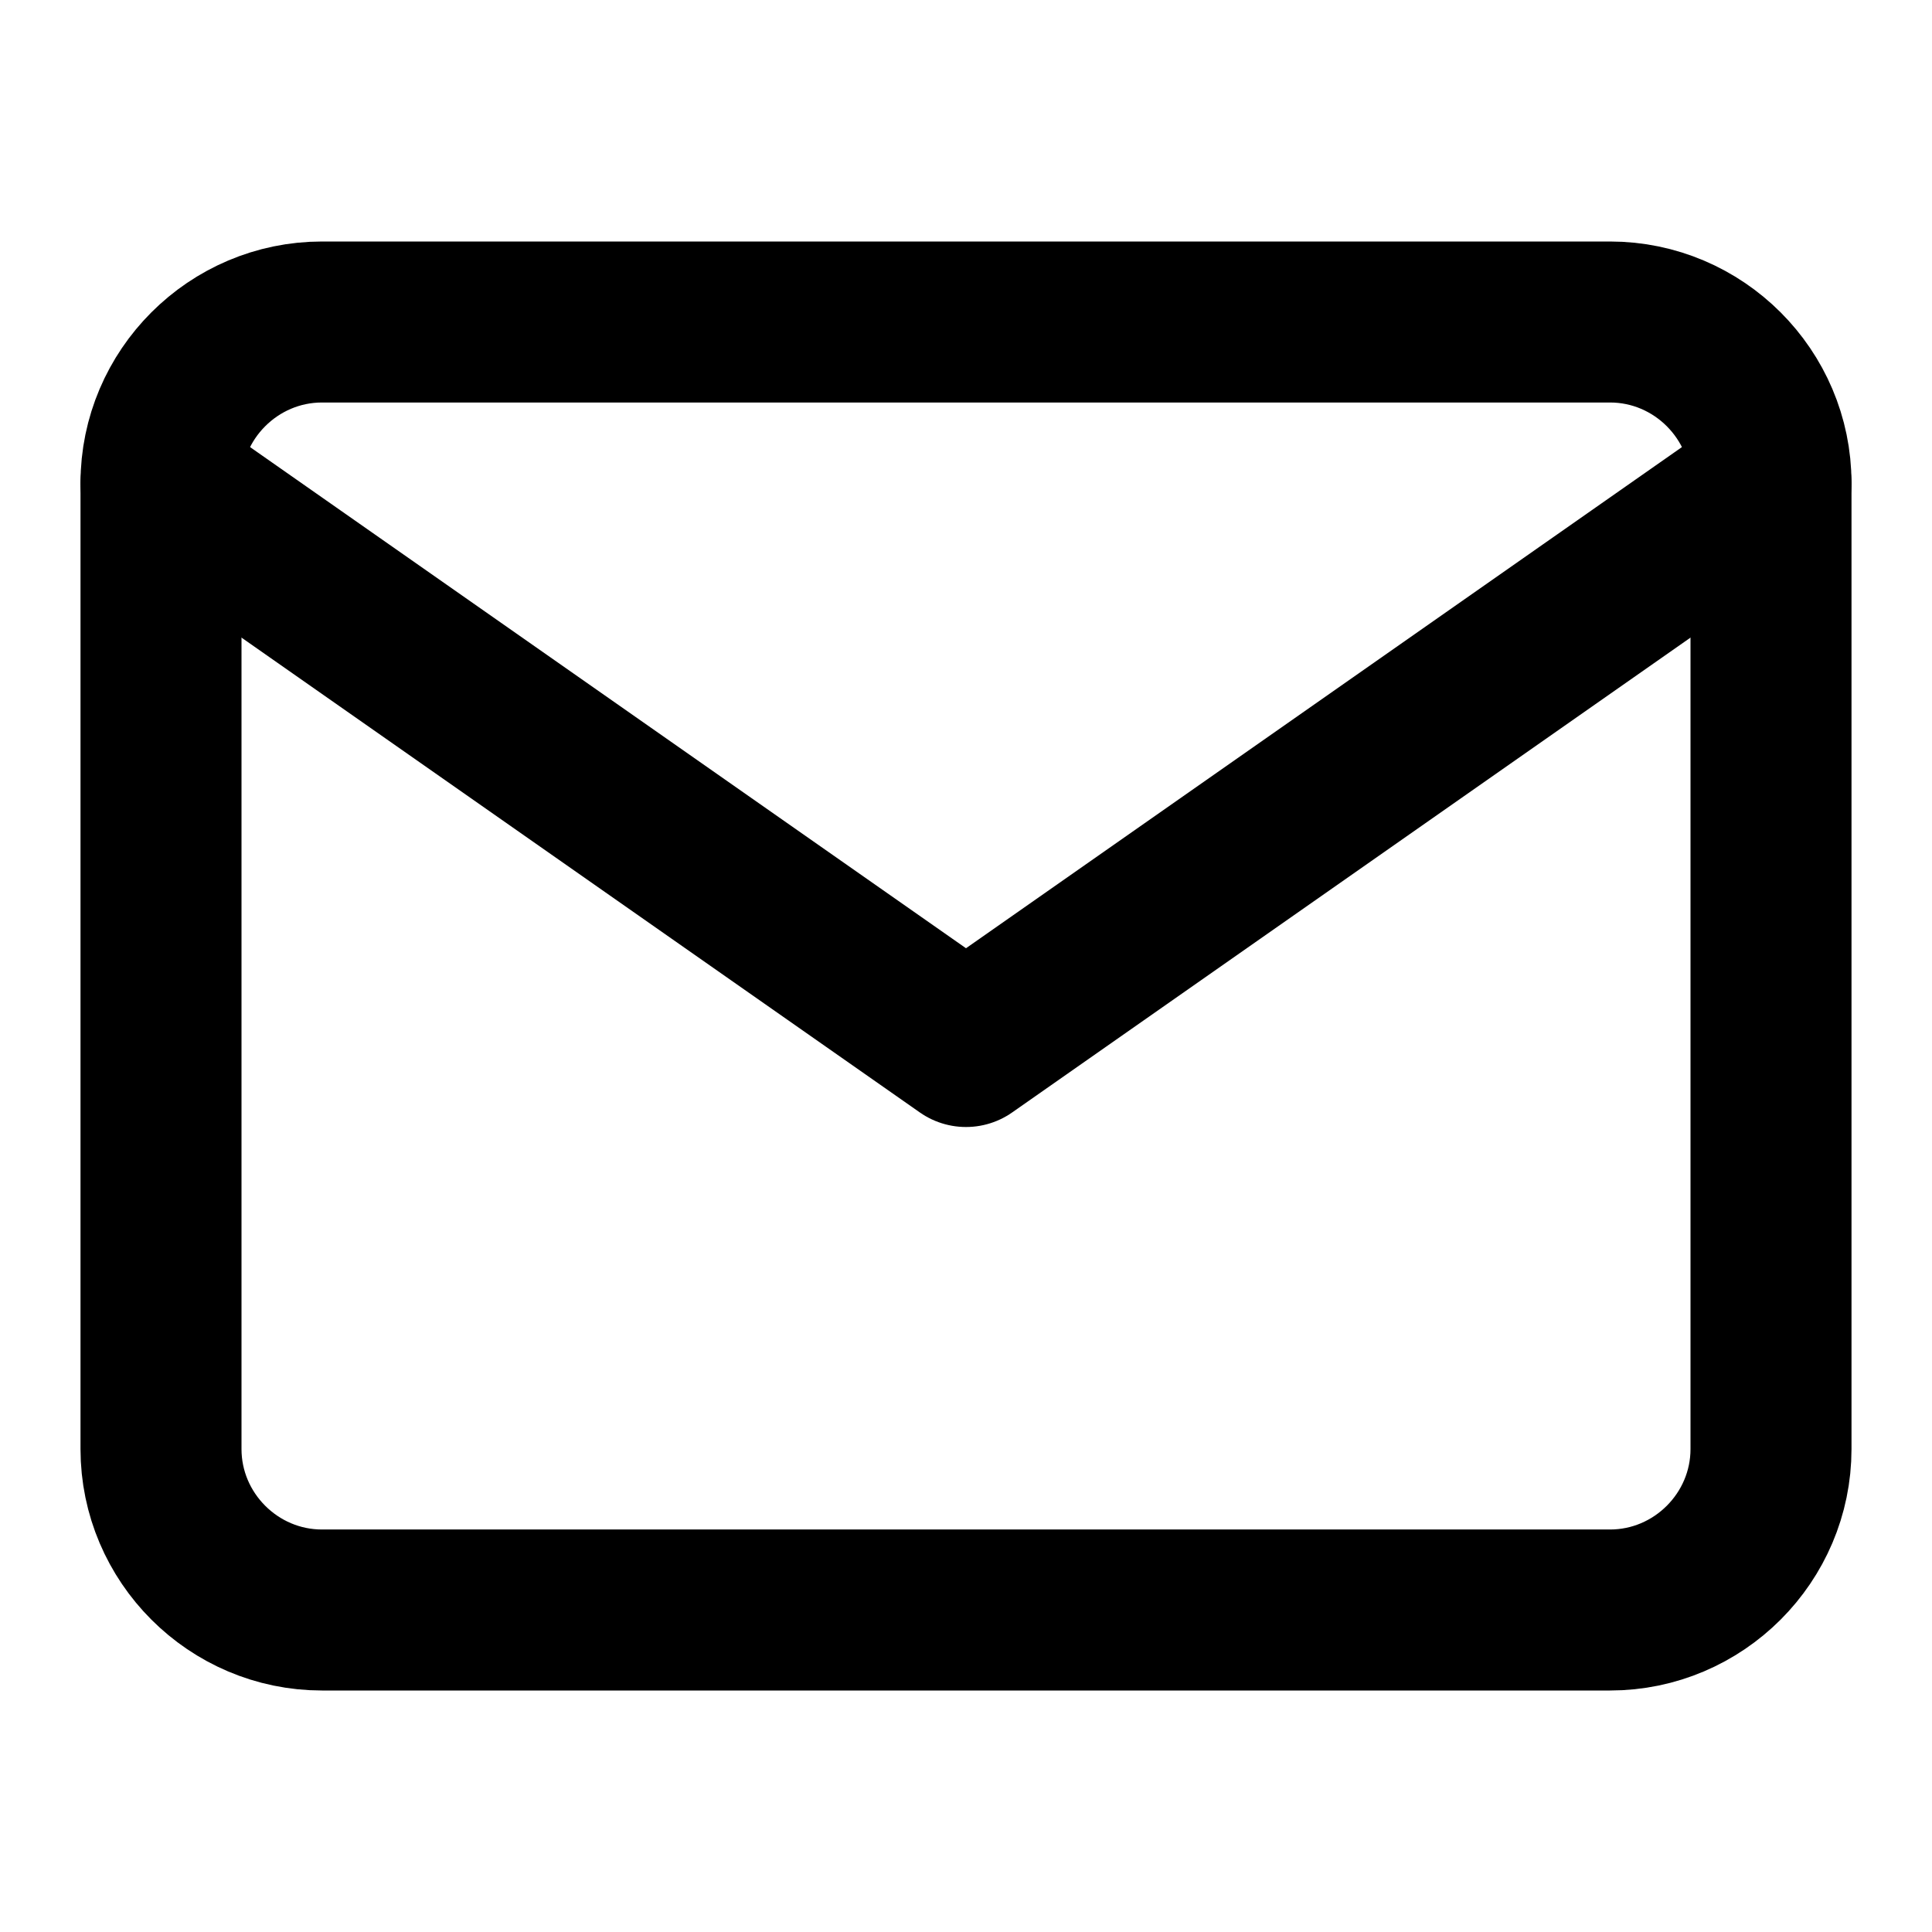
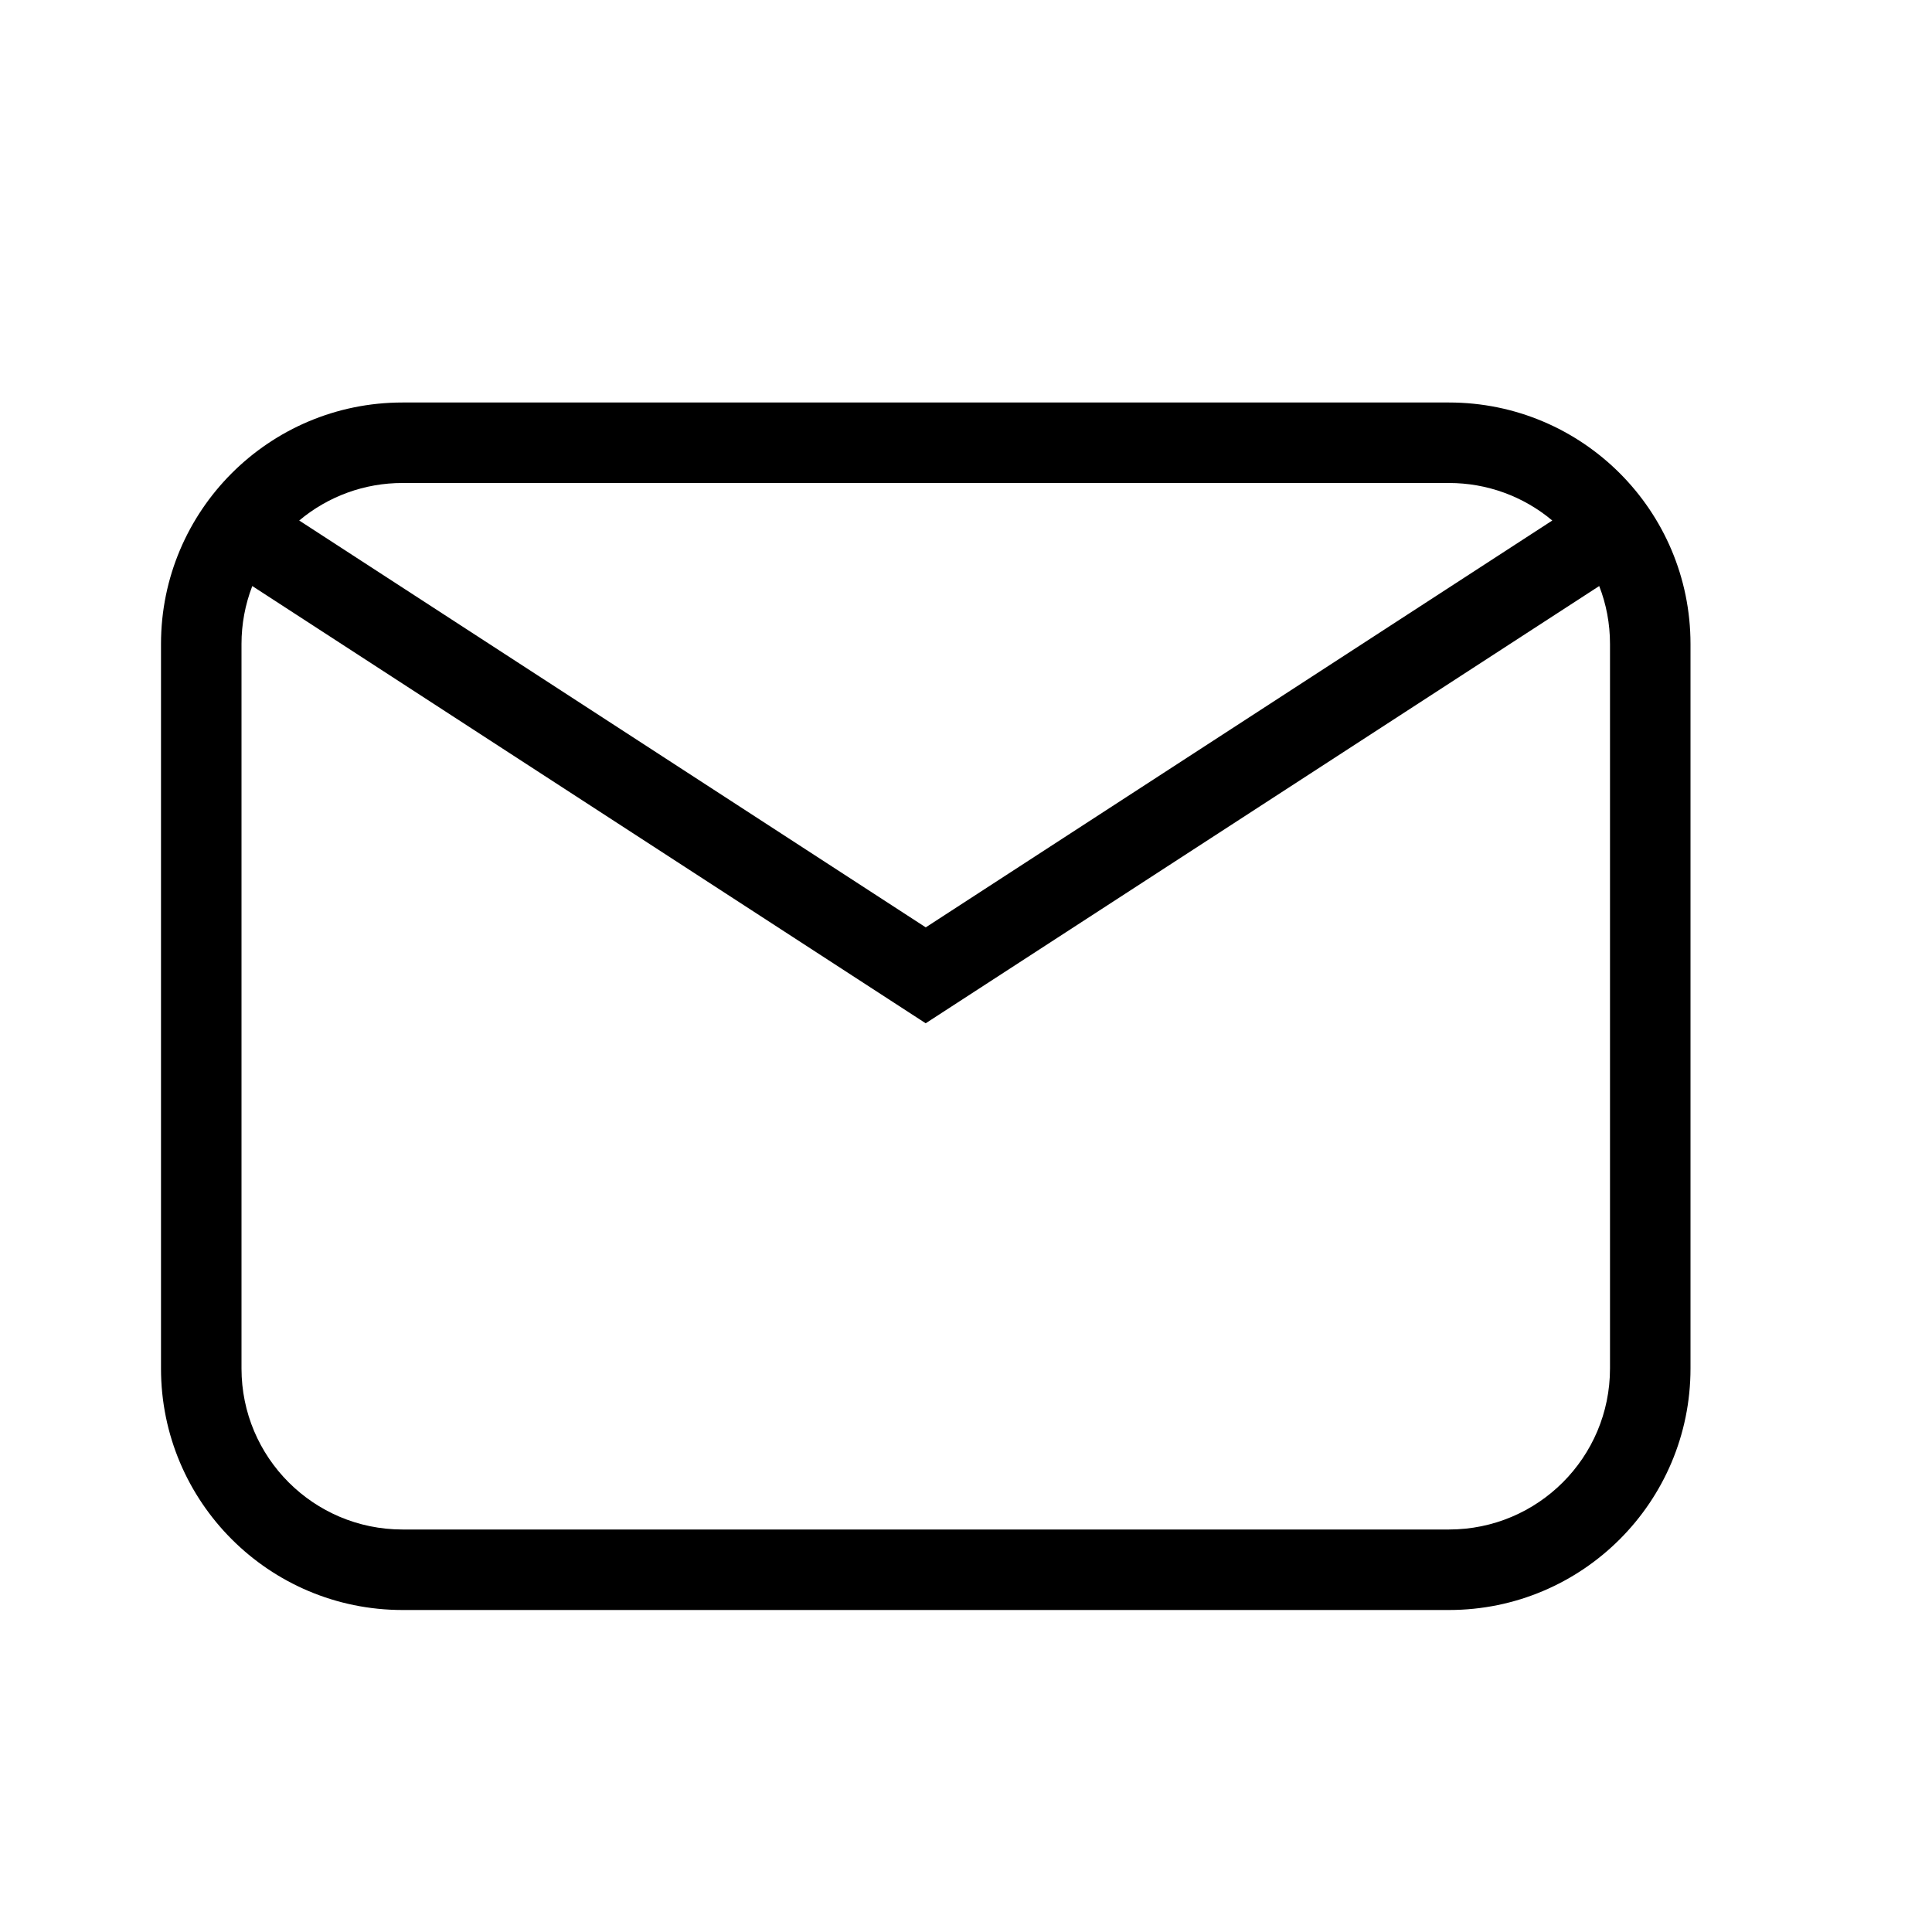
- <svg viewBox="0 0 24 24" fill="none" stroke="currentColor" stroke-width="2" stroke-linecap="round" stroke-linejoin="round" class="feather feather-mail">
-   <path d="M4 4h16c1.1 0 2 .9 2 2v12c0 1.1-.9 2-2 2H4c-1.1 0-2-.9-2-2V6c0-1.1.9-2 2-2z" />
-   <path d="m22 6-10 7L2 6" />
+ <svg xmlns="http://www.w3.org/2000/svg" aria-hidden="true" role="img" class="iconify iconify--mdi-light" width="32" height="32" preserveAspectRatio="xMidYMid meet" viewBox="0 0 24 24">
+   <path fill="currentColor" d="M5 5h13a3 3 0 0 1 3 3v9a3 3 0 0 1-3 3H5a3 3 0 0 1-3-3V8a3 3 0 0 1 3-3Zm0 1a1.99 1.99 0 0 0-1.283.466L11.5 11.52l7.783-5.054A1.992 1.992 0 0 0 18 6H5Zm6.5 6.712L3.134 7.28A1.995 1.995 0 0 0 3 8v9a2 2 0 0 0 2 2h13a2 2 0 0 0 2-2V8c0-.254-.047-.497-.134-.72L11.5 12.711Z" />
</svg>
